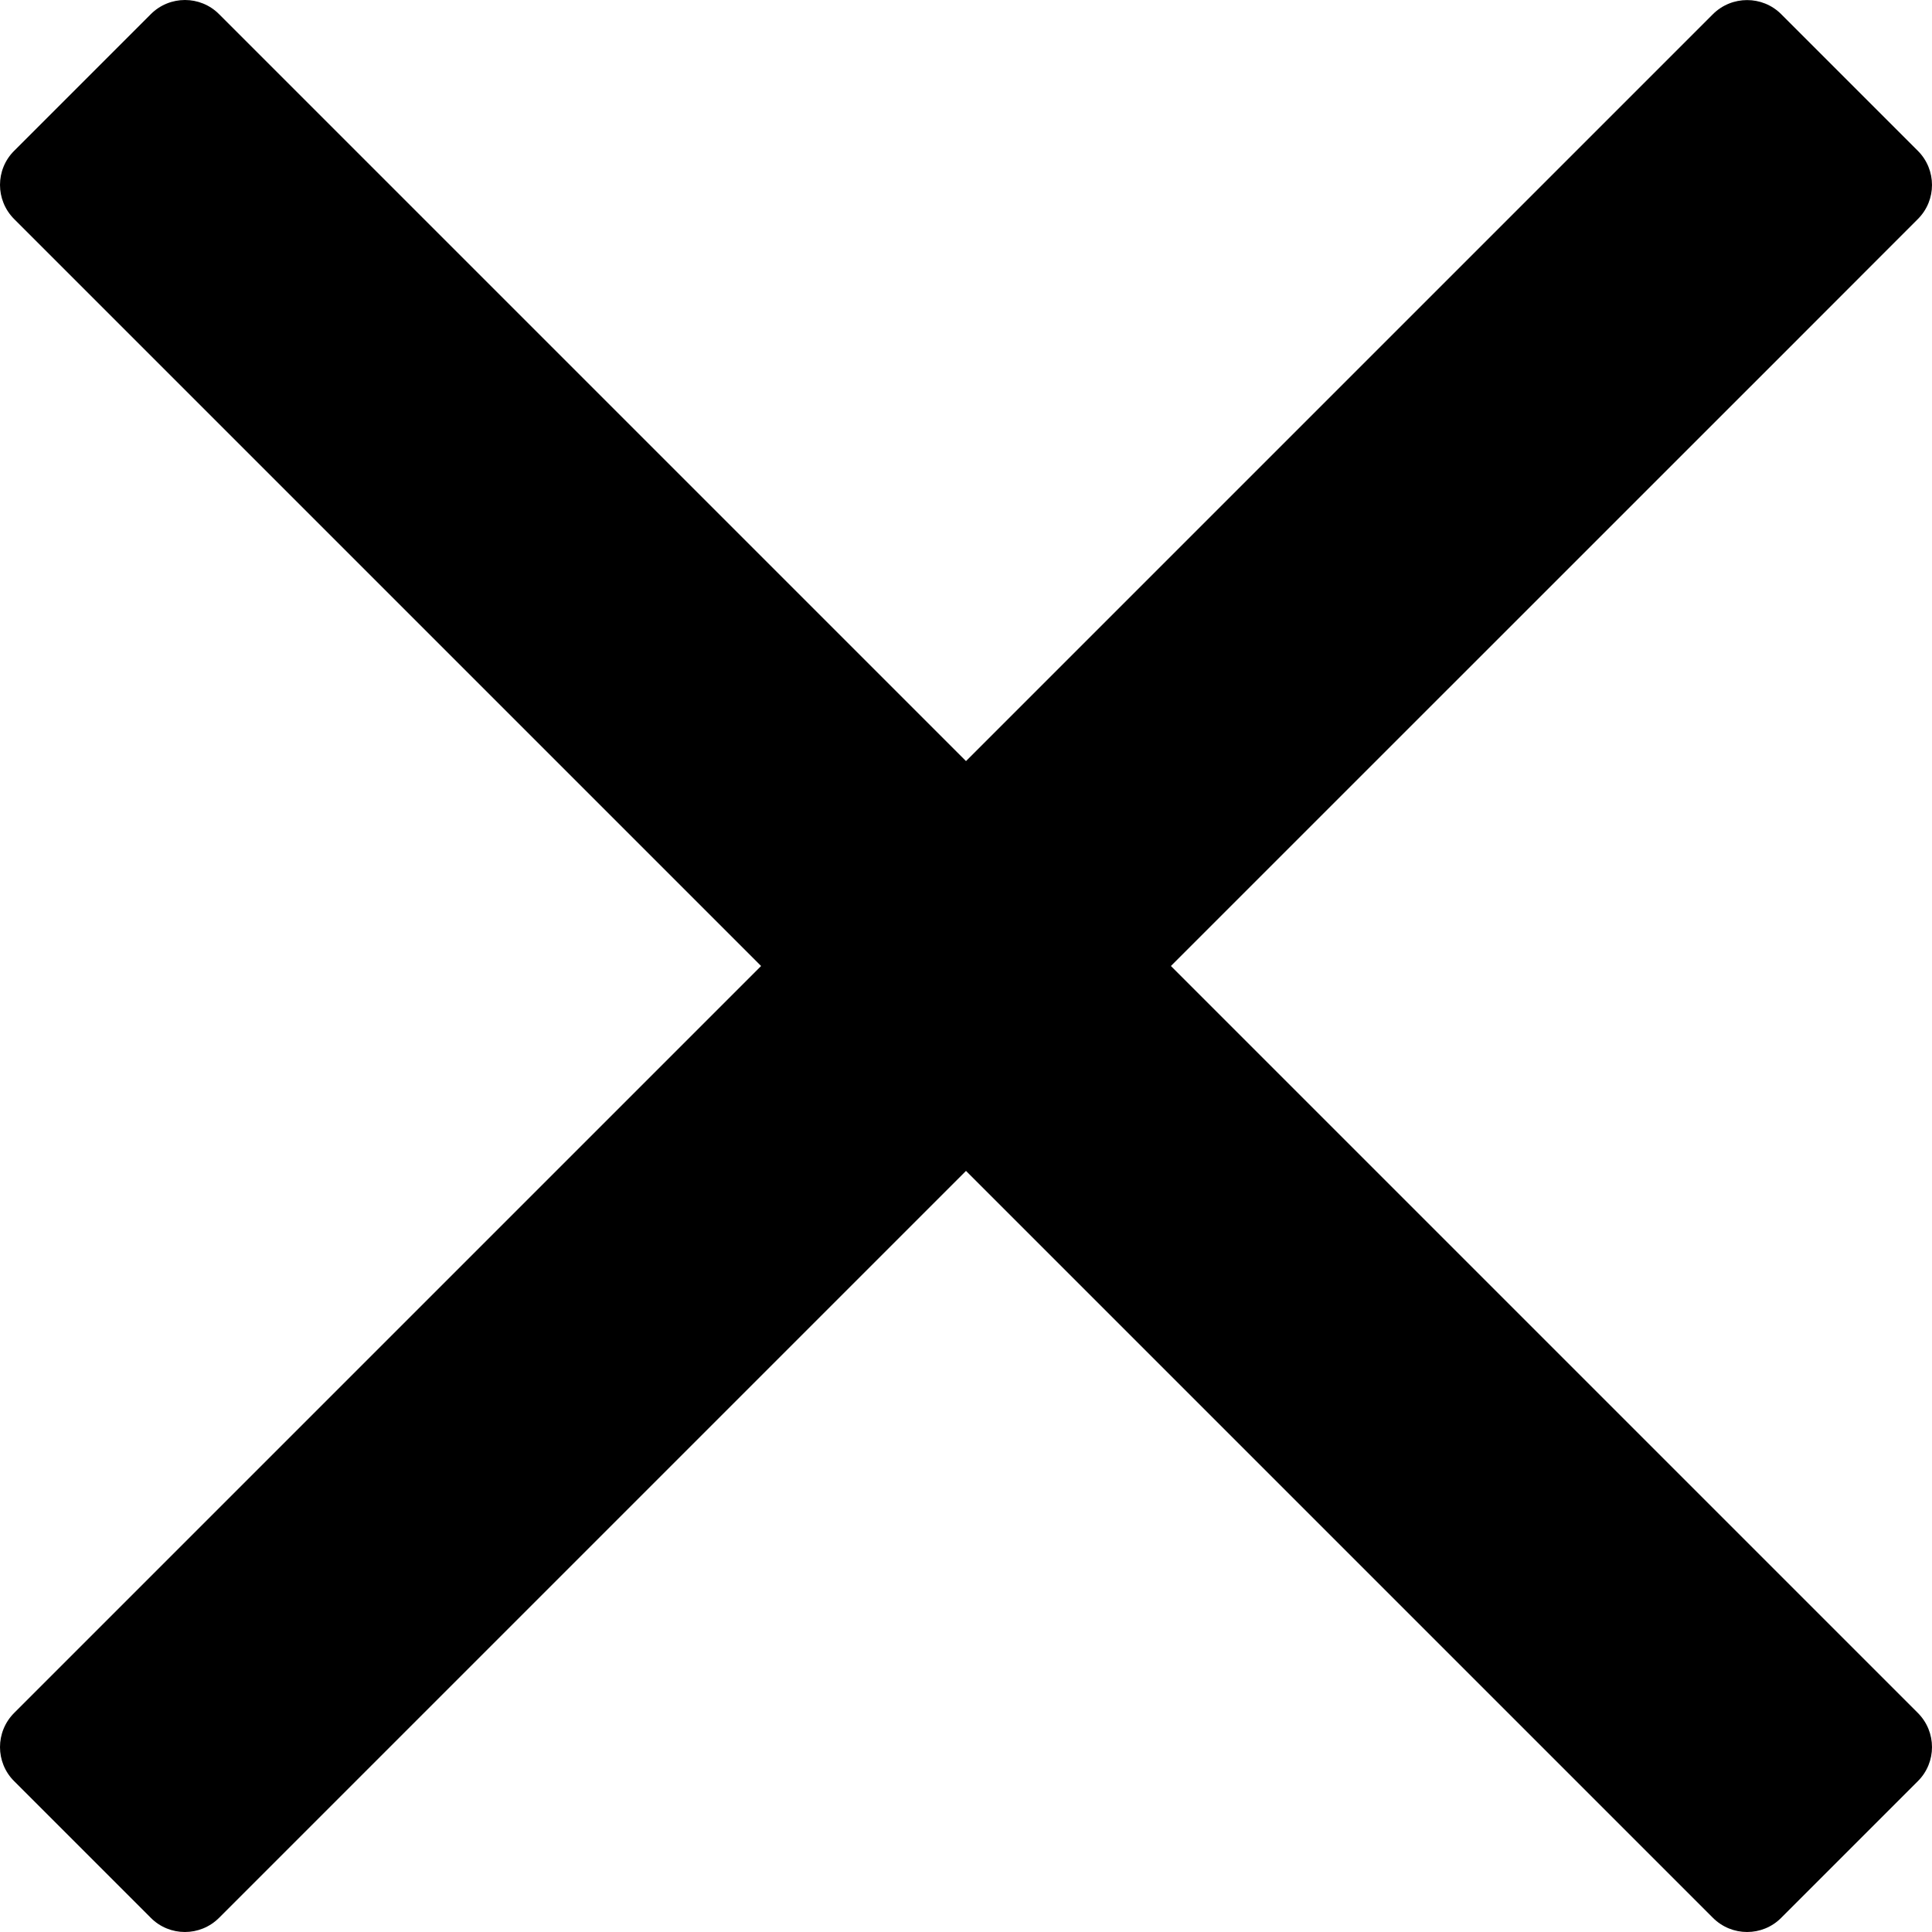
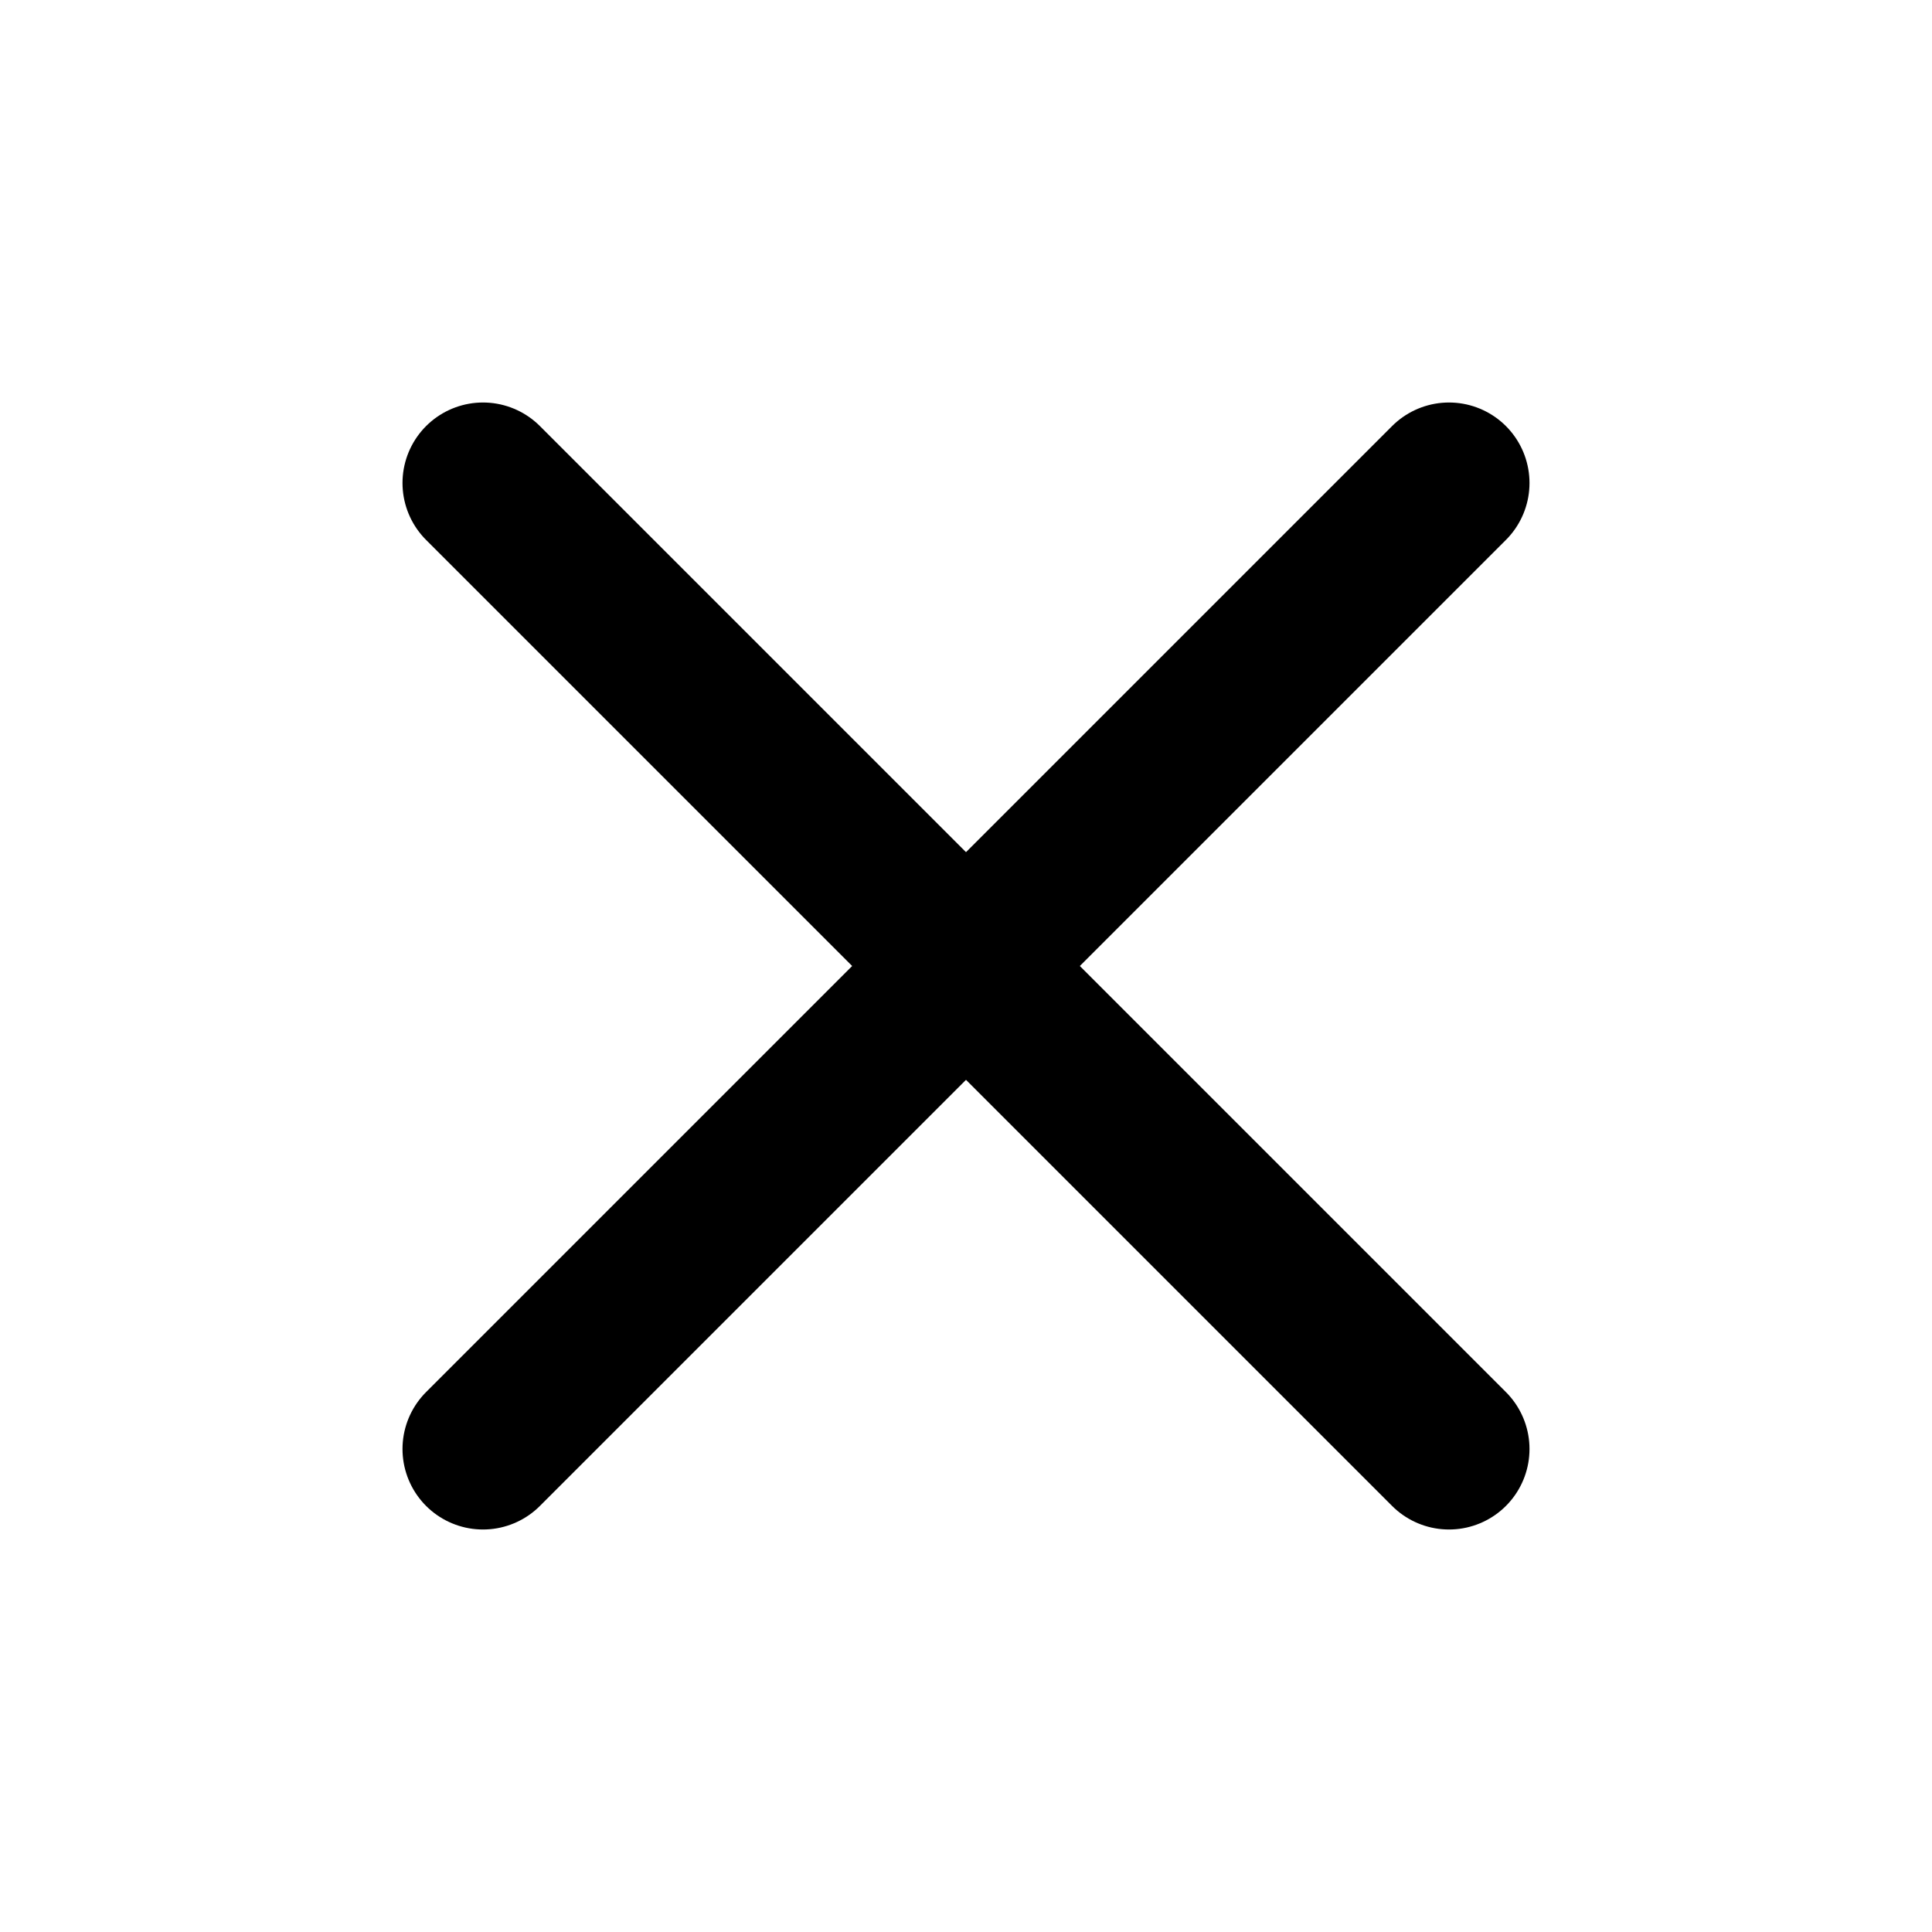
- <svg xmlns="http://www.w3.org/2000/svg" width="18" height="18" viewBox="0 0 18 18" fill="currentColor">
-   <path d="M10.909 9L16.679 3.231L17.868 2.041C18.044 1.866 18.044 1.581 17.868 1.405L16.595 0.132C16.42 -0.043 16.135 -0.043 15.959 0.132L9 7.091L2.041 0.132C1.866 -0.044 1.581 -0.044 1.405 0.132L0.132 1.405C-0.044 1.58 -0.044 1.865 0.132 2.041L7.091 9L0.132 15.959C-0.044 16.135 -0.044 16.42 0.132 16.595L1.405 17.868C1.58 18.044 1.865 18.044 2.041 17.868L9 10.909L14.77 16.679L15.959 17.868C16.135 18.044 16.42 18.044 16.595 17.868L17.868 16.595C18.044 16.42 18.044 16.135 17.868 15.959L10.909 9Z" fill="currentColor" />
+ <svg xmlns="http://www.w3.org/2000/svg" width="24" height="24" viewBox="0 0 24 24">
+   <g fill="none" stroke="currentColor" stroke-width="2" stroke-linecap="round" stroke-linejoin="round">
+     <path d="M18 6 6 18" />
+     <path d="m6 6 12 12" />
+   </g>
</svg>
